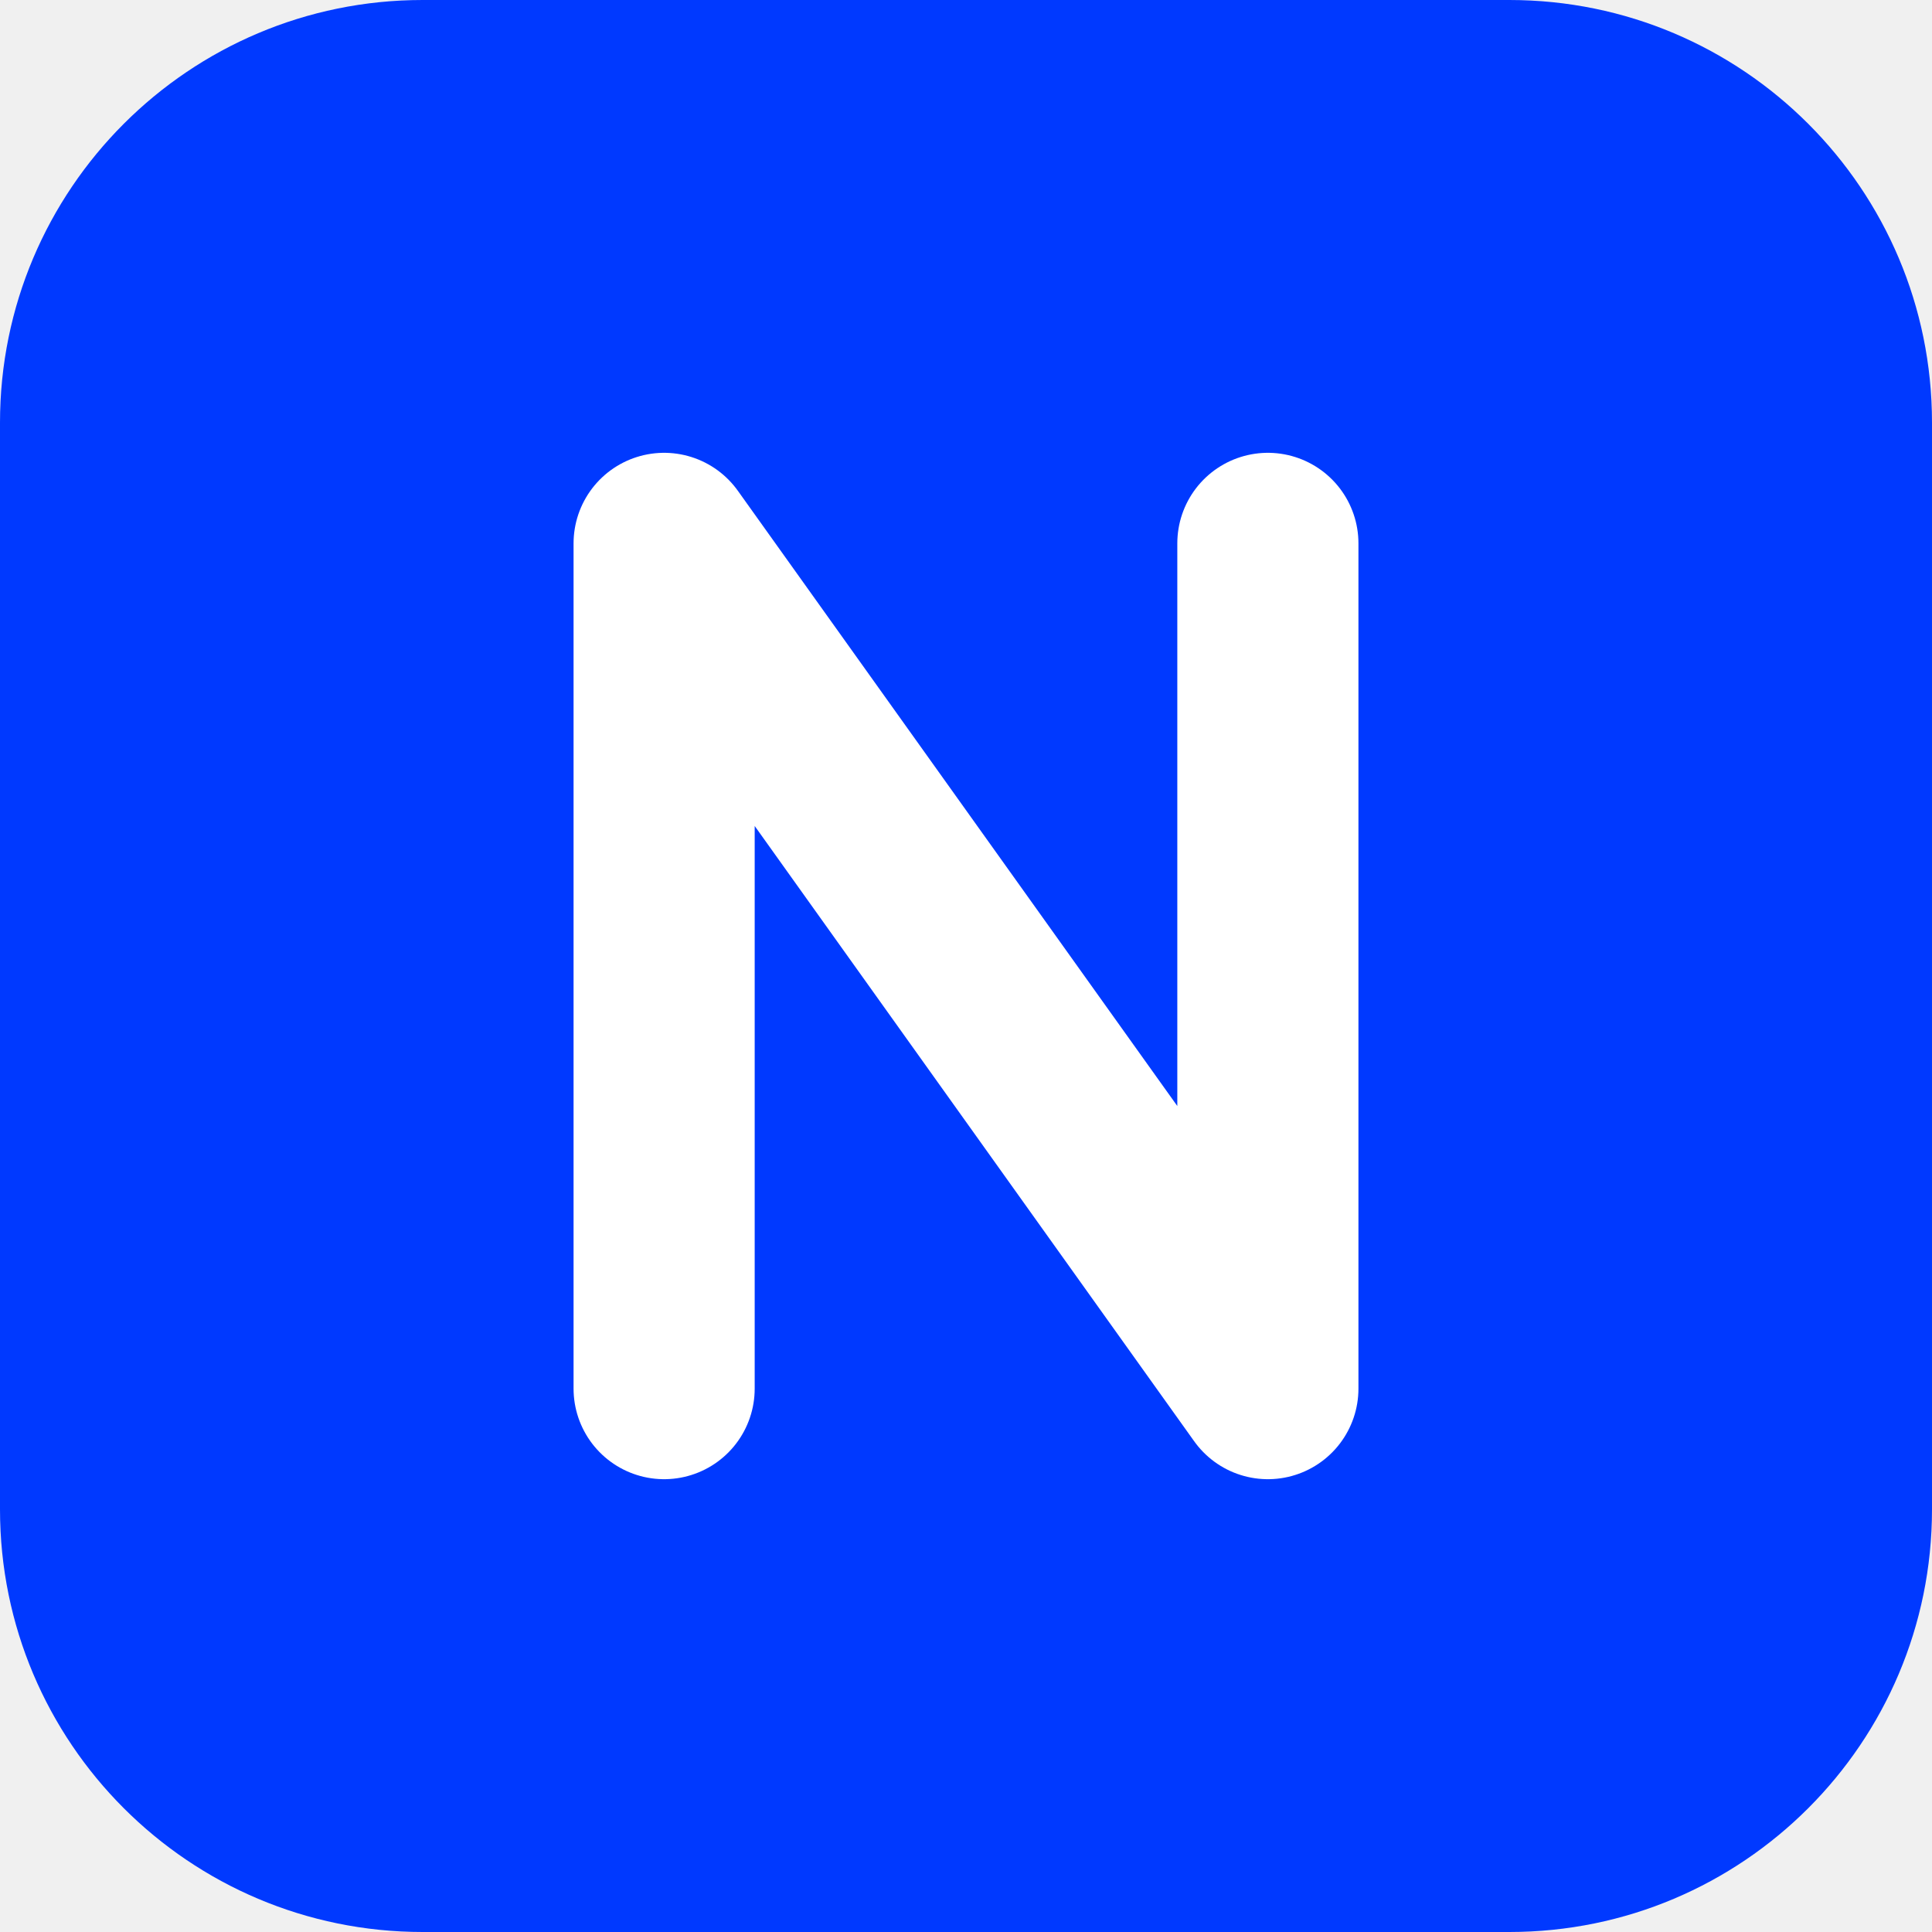
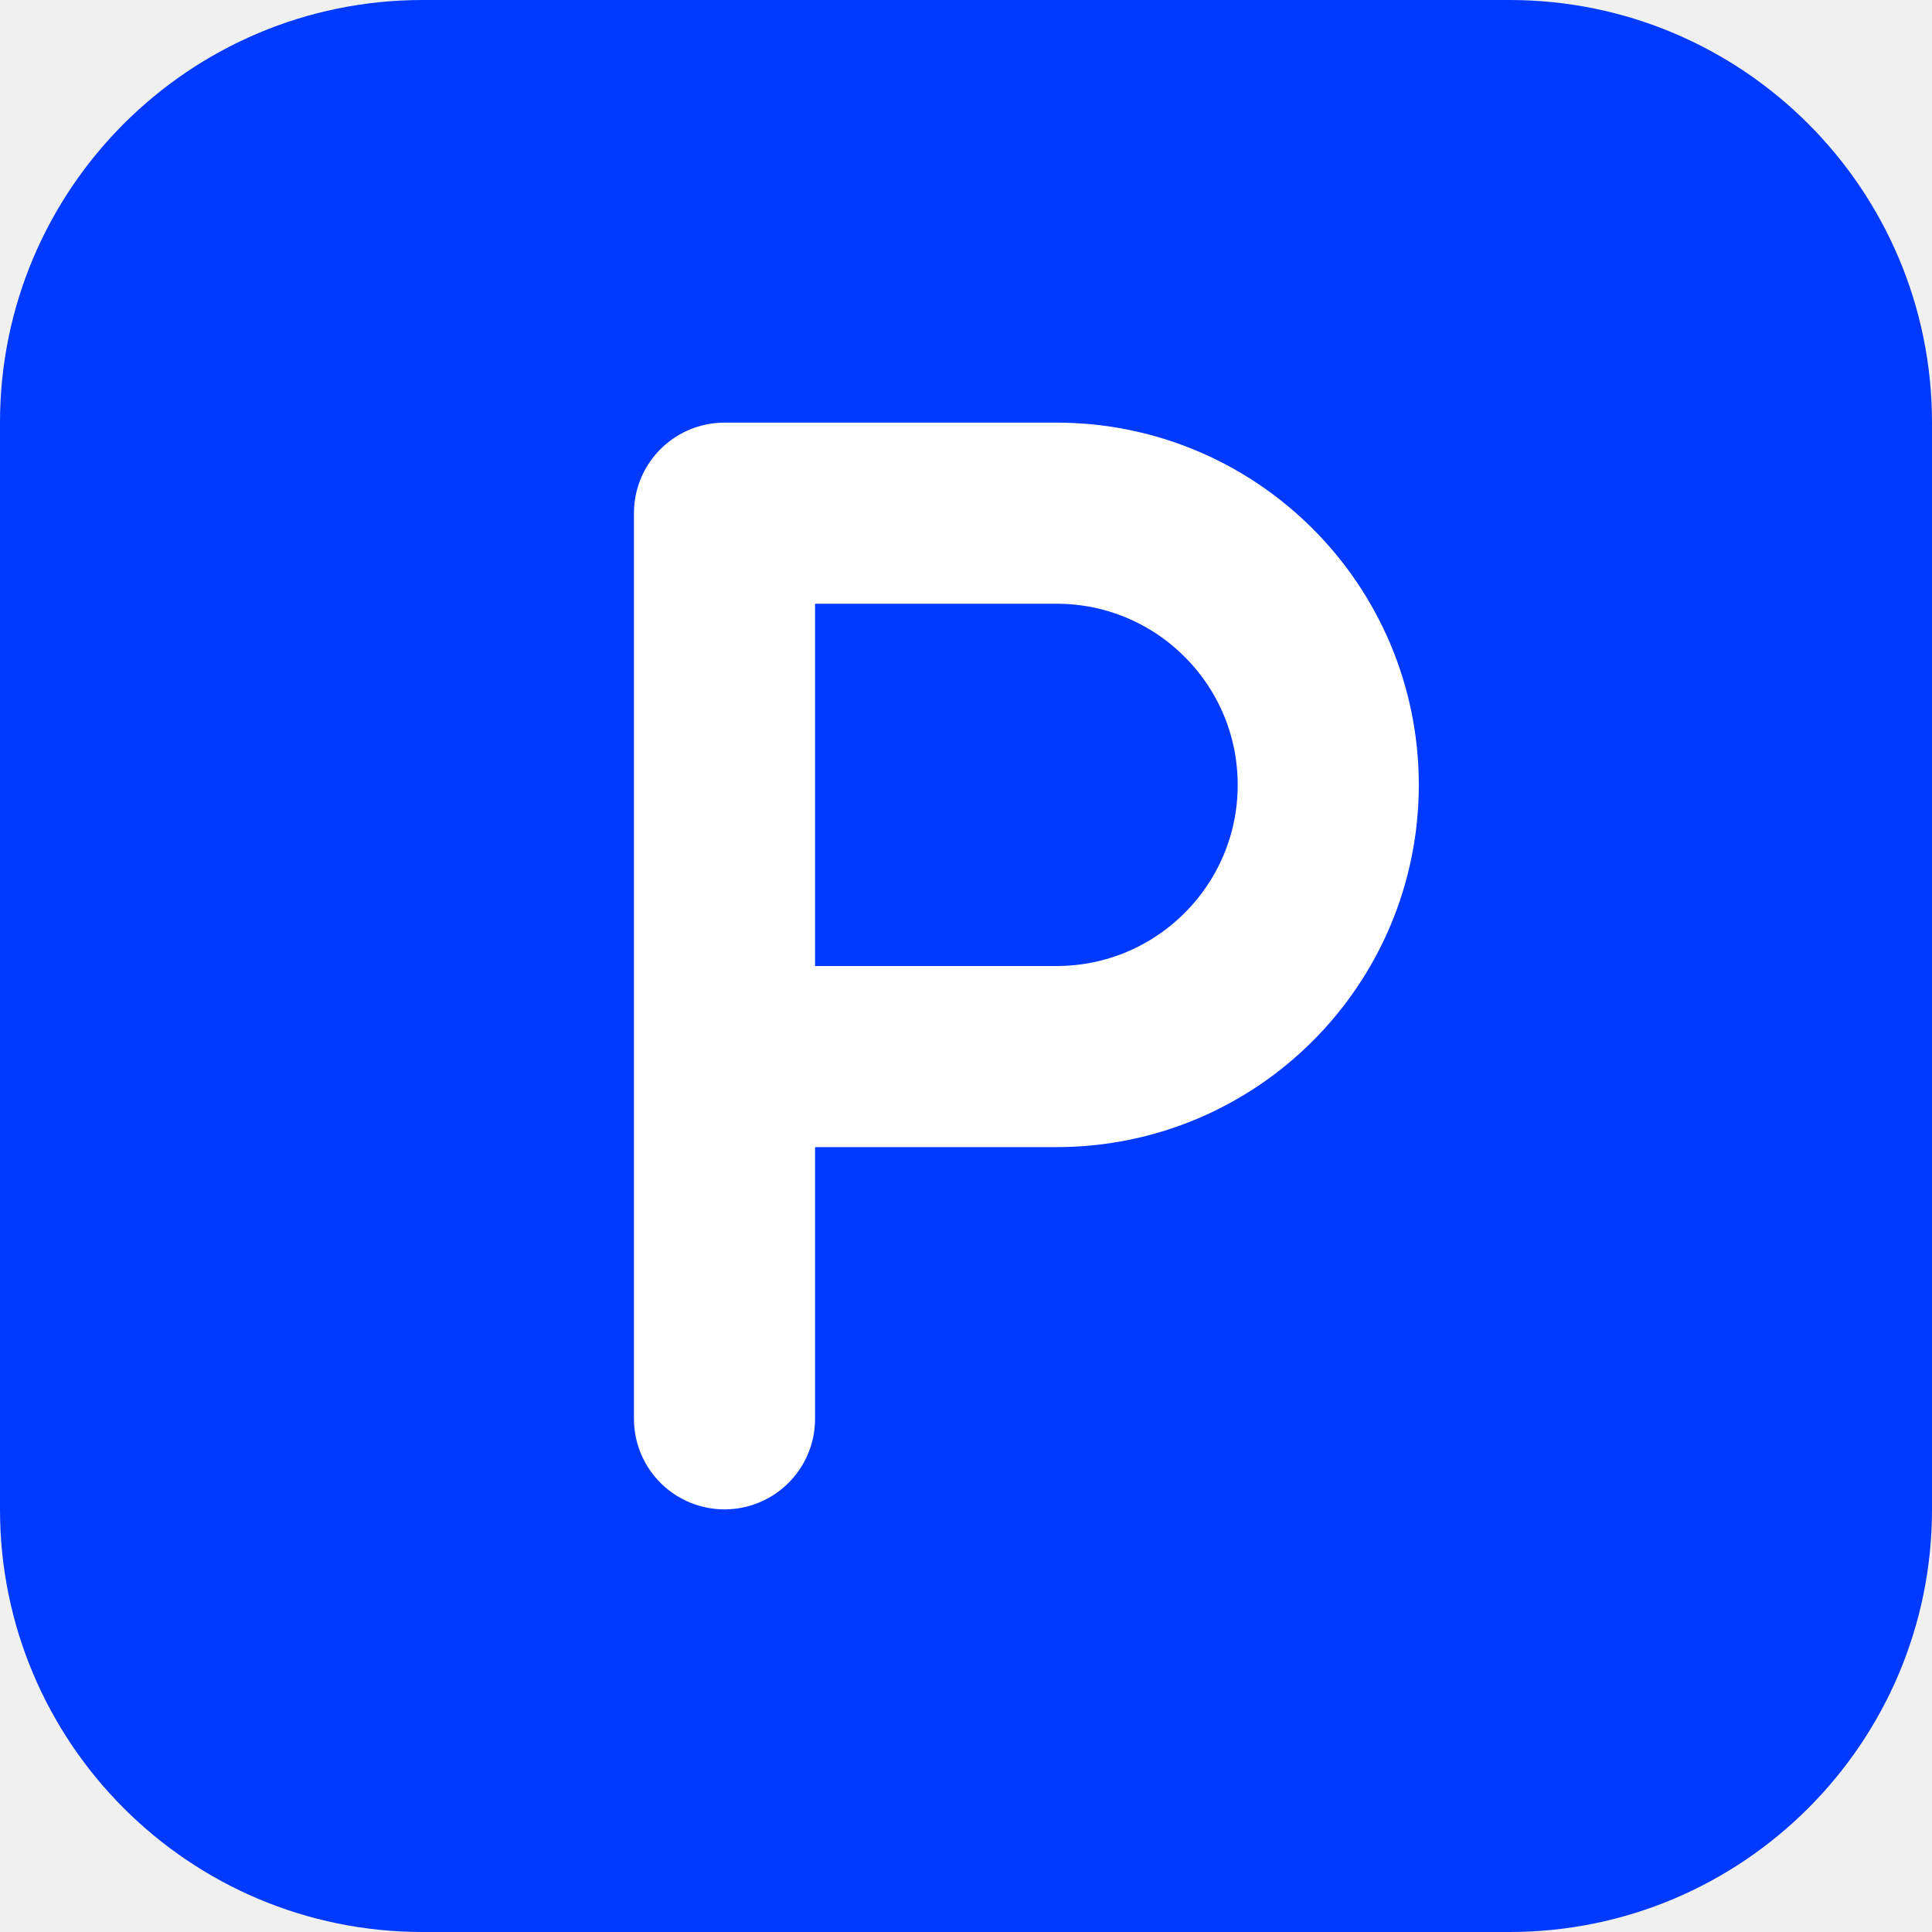
<svg xmlns="http://www.w3.org/2000/svg" viewBox="0 0 64 64">
  <rect width="64" height="64" rx="14" fill="#0039ff" />
-   <path d="M22 46V18l20 28V18" fill="none" stroke="#fff" stroke-width="6" stroke-linecap="round" stroke-linejoin="round" />
+   <path d="M24 47V17h11a9 9 0 0 1 0 18H24" fill="none" stroke="#fff" stroke-width="6" stroke-linecap="round" stroke-linejoin="round" />
</svg>
